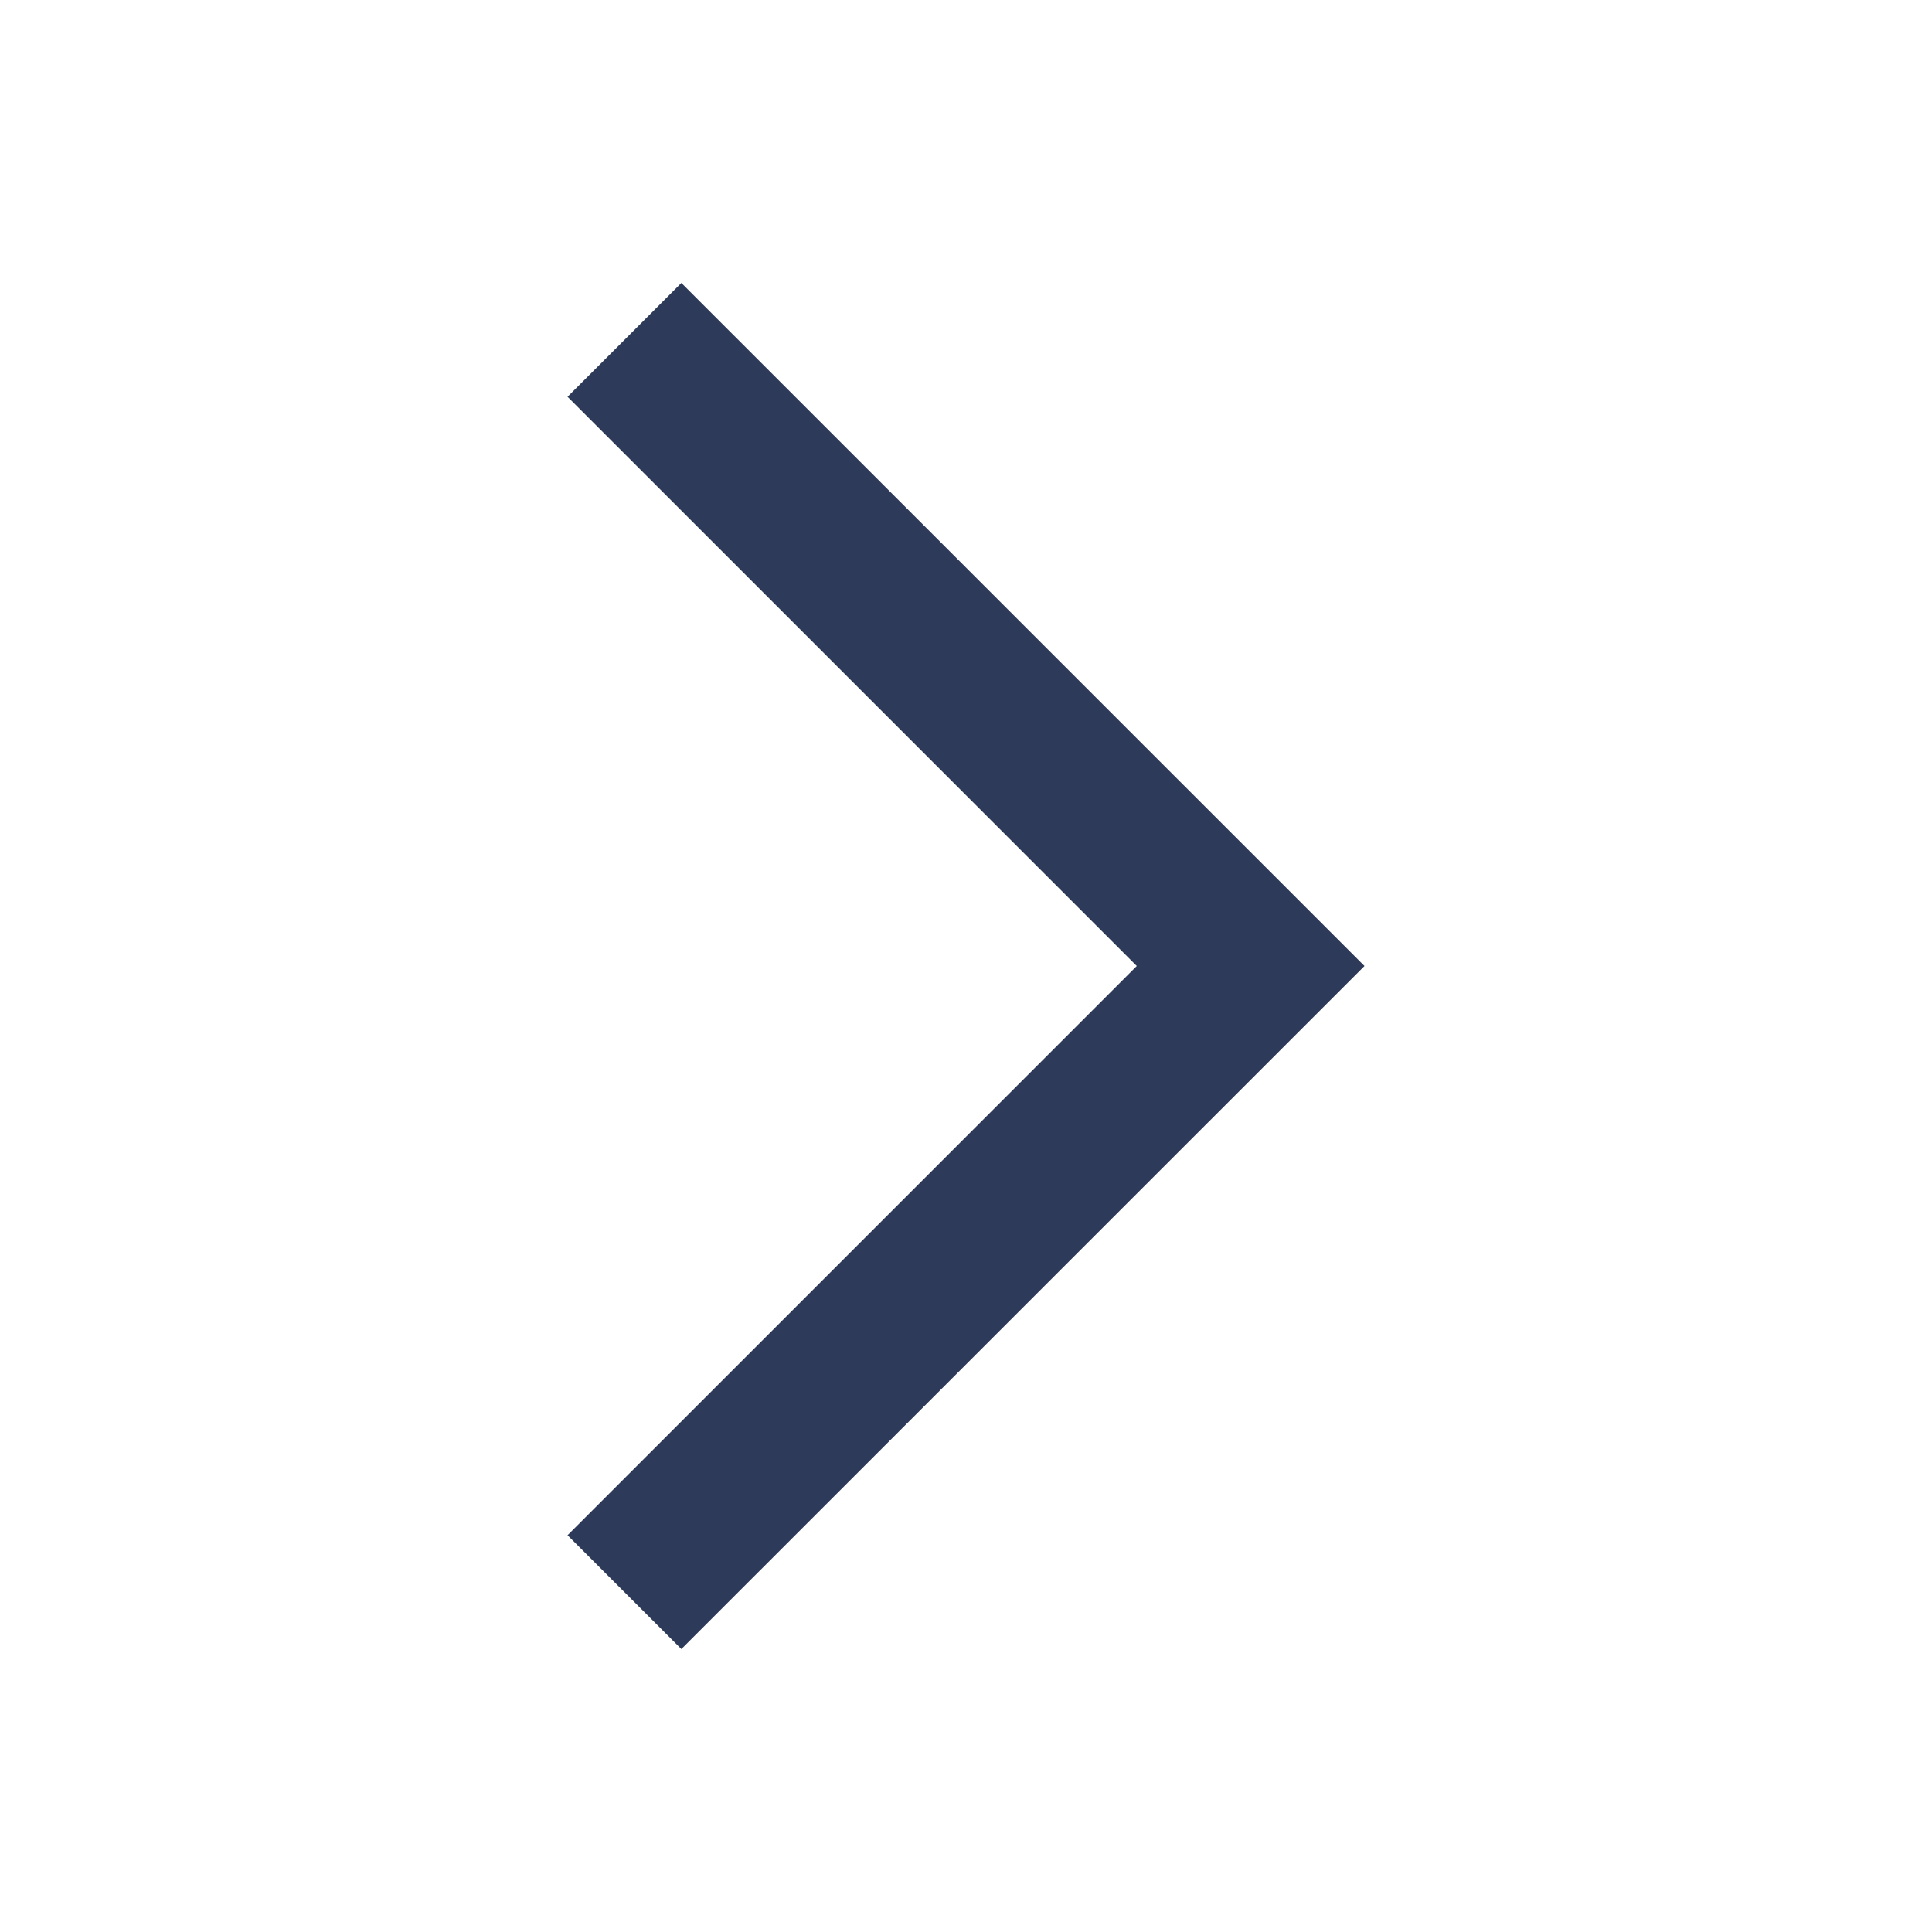
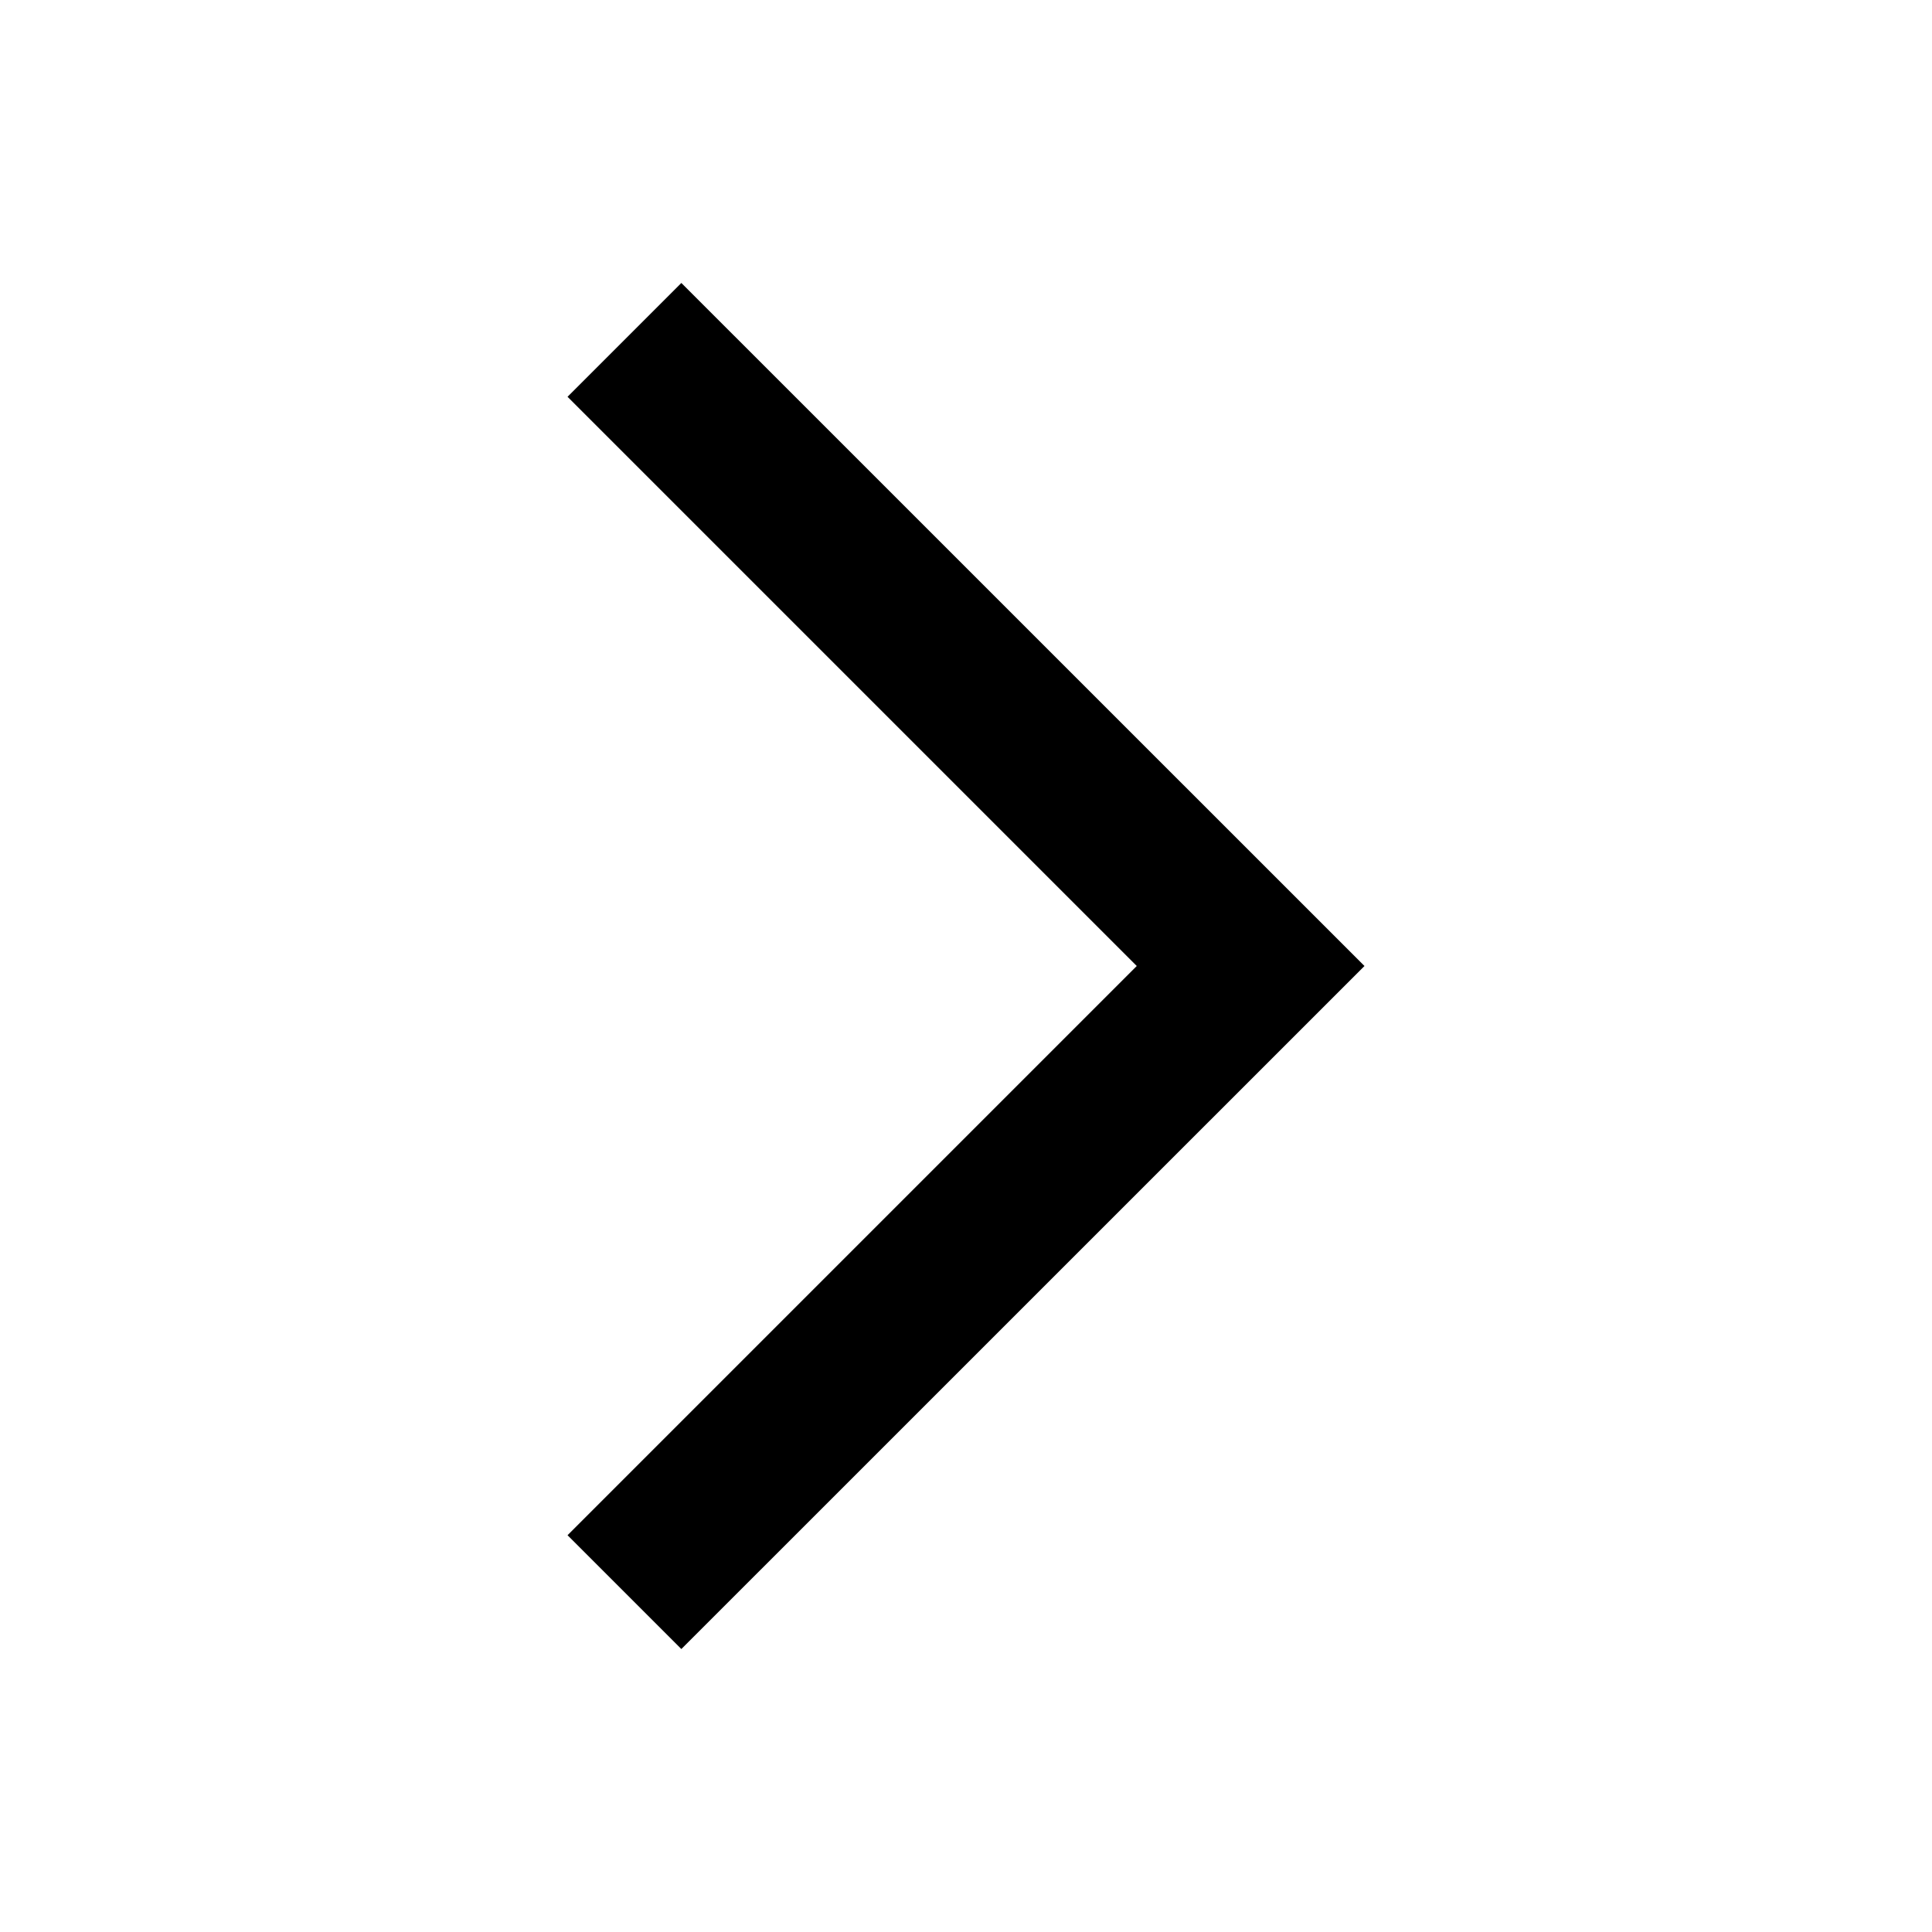
<svg xmlns="http://www.w3.org/2000/svg" width="24" height="24" viewBox="0 0 24 24" fill="none">
-   <path d="M7.05 19.071L8.464 20.485L16.95 12L8.464 3.515L7.05 4.929L14.121 12L7.05 19.071Z" fill="#2E3A59" />
+   <path d="M7.05 19.071L8.464 20.485L16.95 12L8.464 3.515L7.05 4.929L14.121 12L7.05 19.071Z" fill="black" />
</svg>
